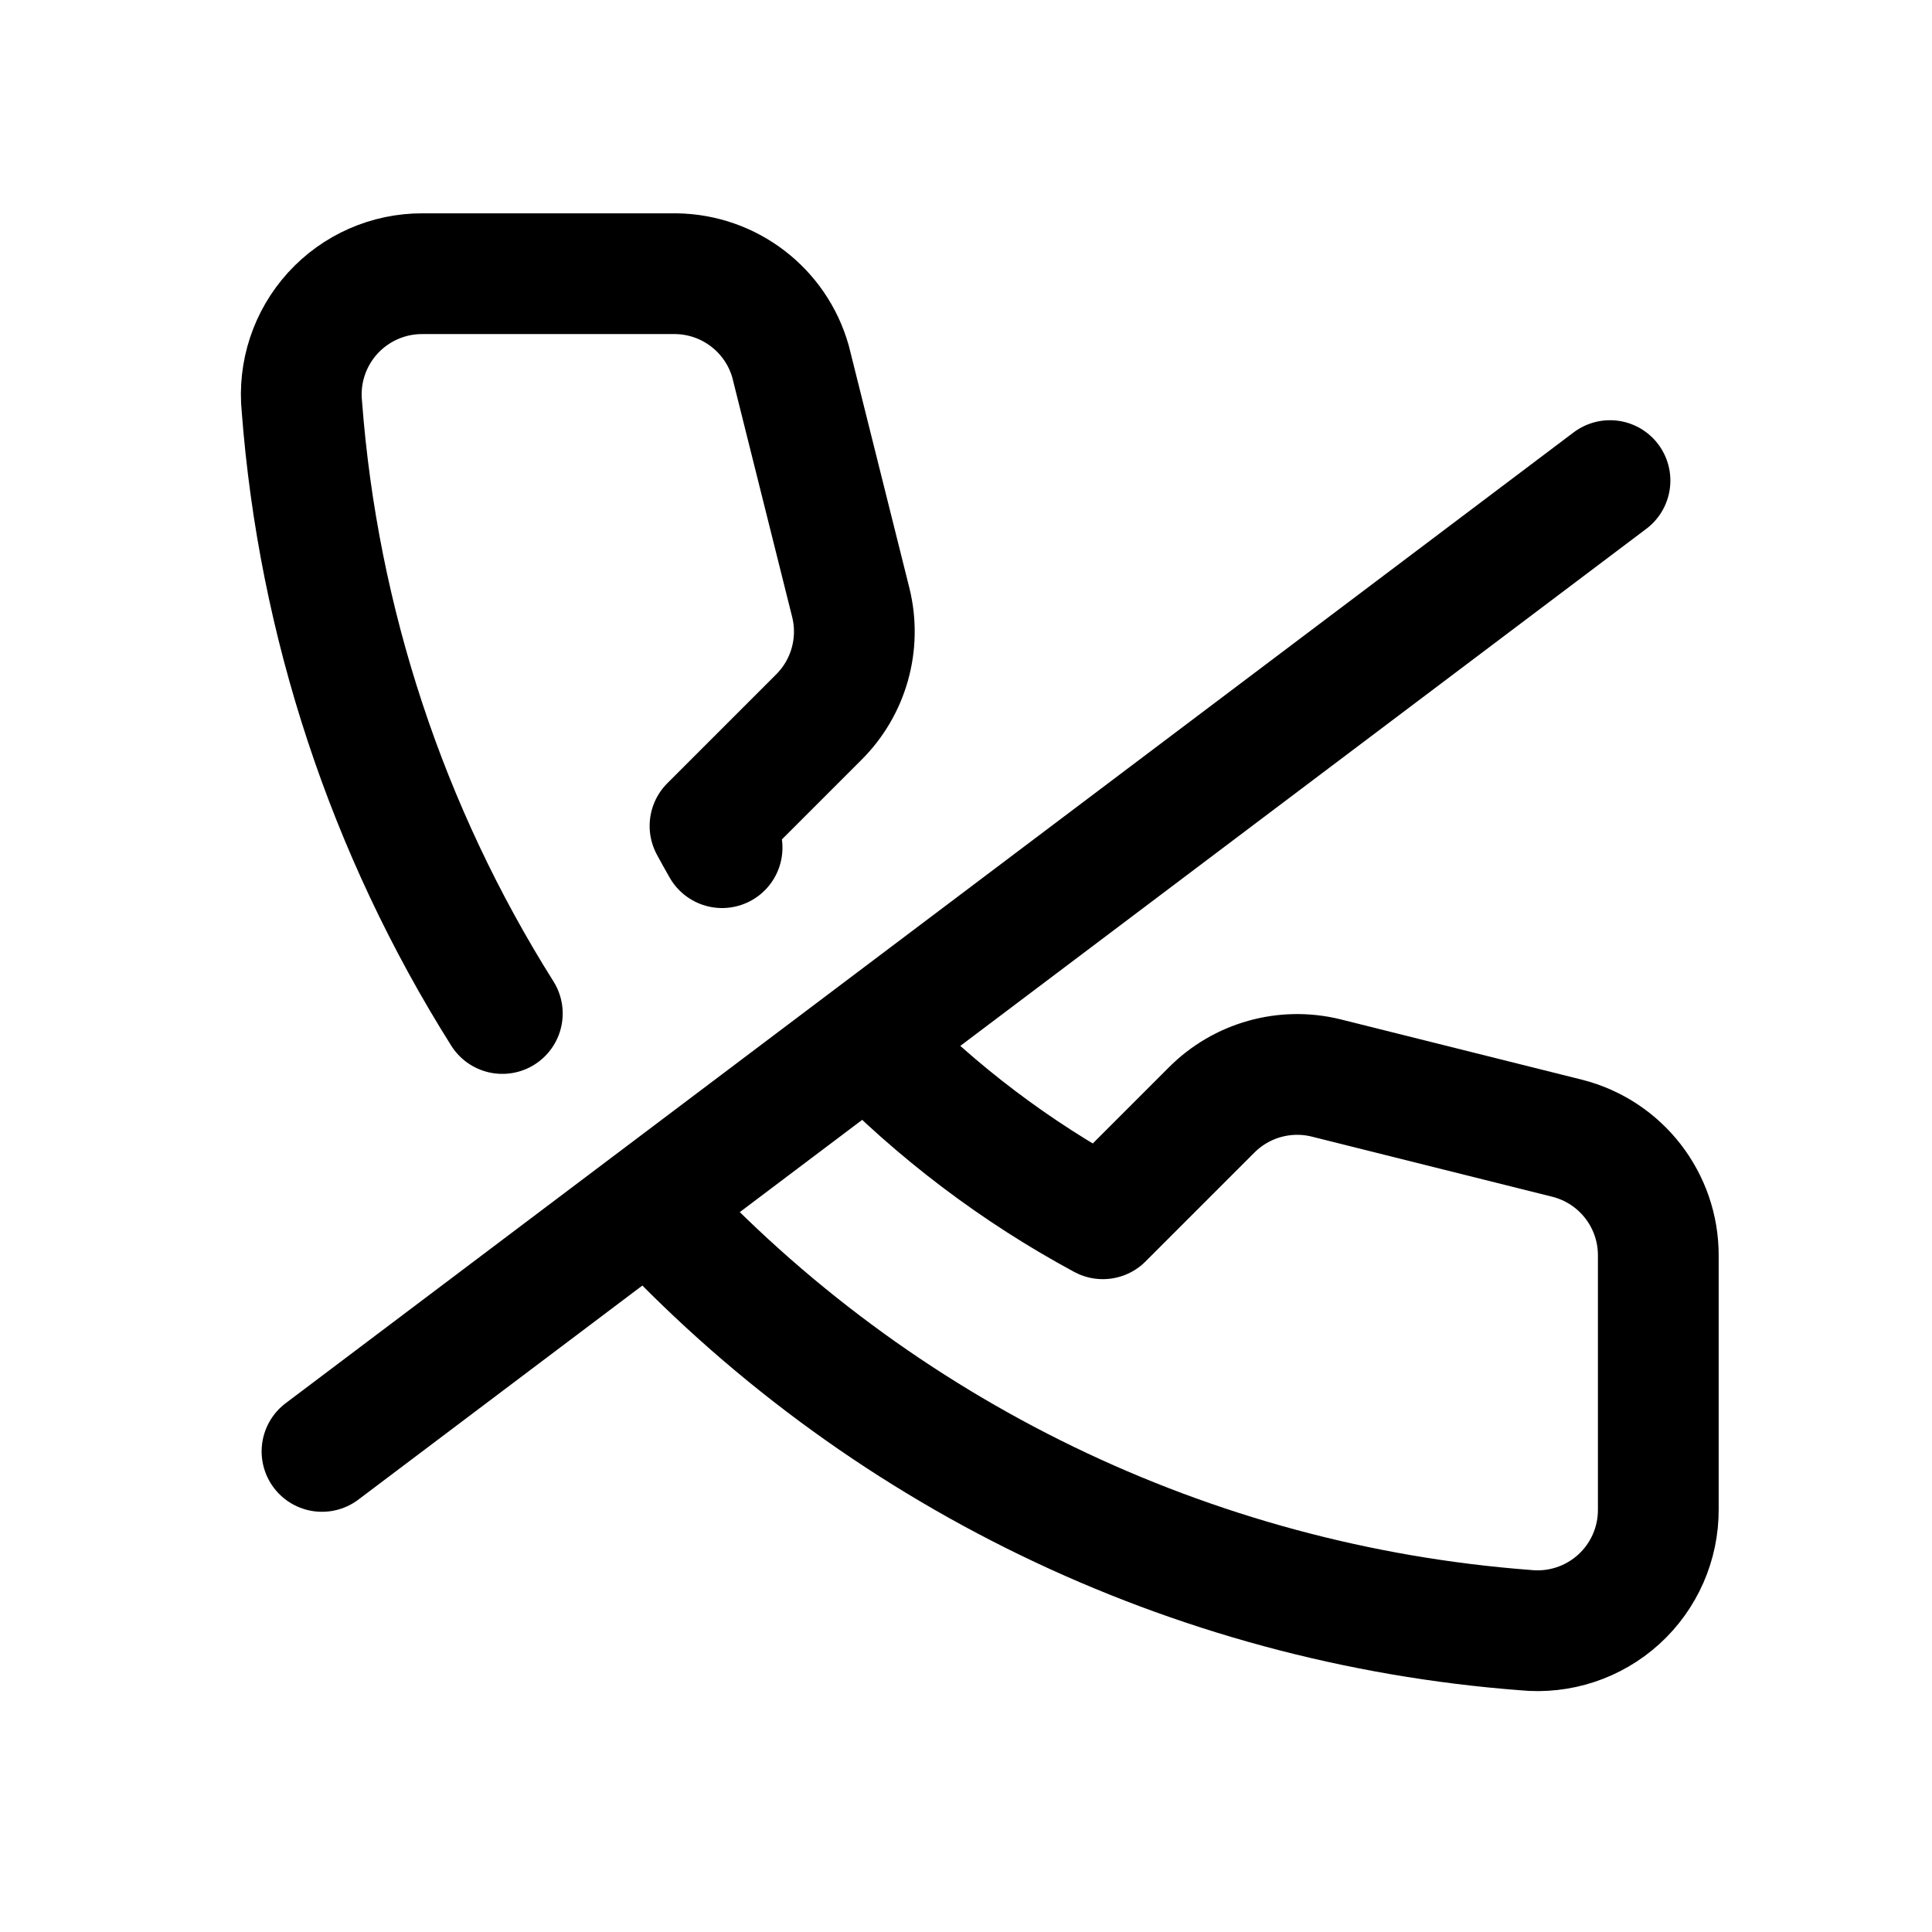
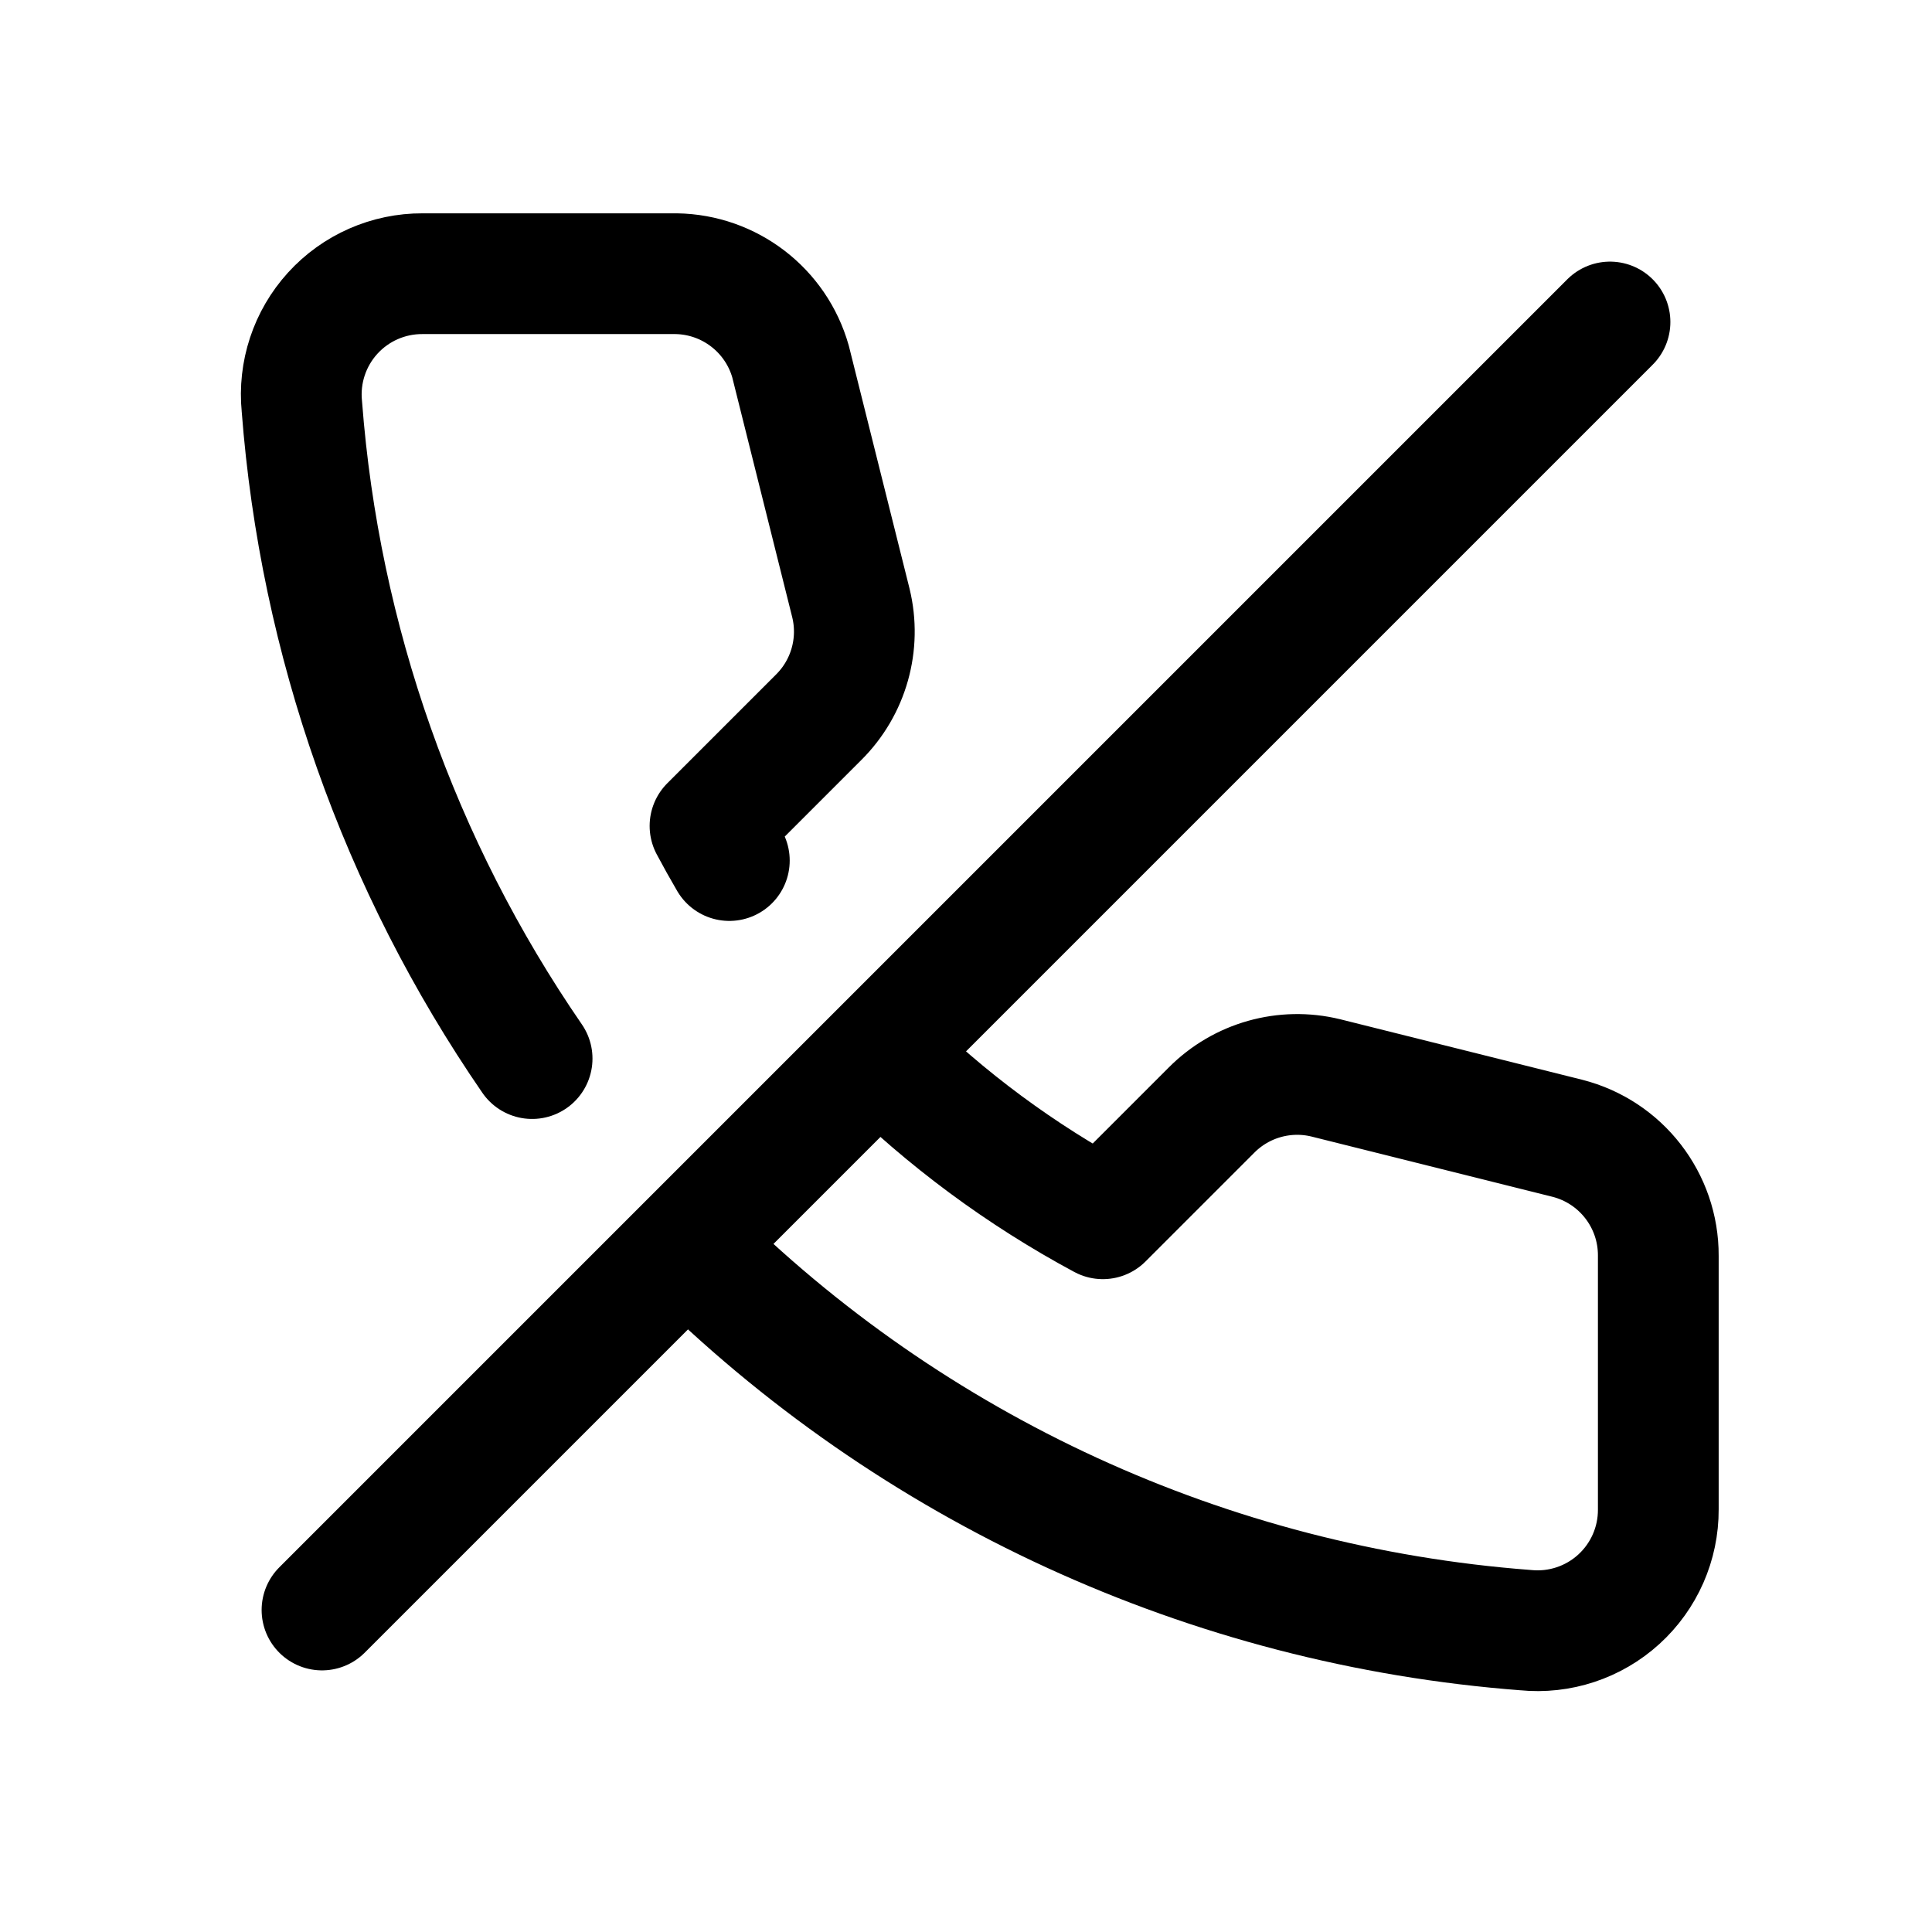
<svg xmlns="http://www.w3.org/2000/svg" viewBox="0 0 24 24" fill="none" stroke="currentColor" stroke-width="1.5" stroke-linecap="round" stroke-linejoin="round">
-   <path d="M8.97 10.53A12 12 0 0 1 8.82 10.26L10.17 8.91A1.5 1.5 0 0 0 10.57 7.49L9.82 4.49A1.5 1.5 0 0 0 8.4 3.4L5.25 3.4A1.5 1.5 0 0 0 3.75 5.05A16.5 16.5 0 0 0 6.24 12.59" />
-   <path d="M8.07 14.98A16.5 16.5 0 0 0 18.95 20.25A1.5 1.5 0 0 0 20.6 18.75L20.6 15.6A1.5 1.5 0 0 0 19.47 14.14L16.47 13.39A1.5 1.5 0 0 0 15.05 13.79L13.7 15.14A12 12 0 0 1 10.78 12.93" />
-   <path d="M20 5.97L4 18.03" />
+   <path d="M9.06 10.69A12 12 0 0 1 8.82 10.26L10.17 8.91A1.5 1.5 0 0 0 10.57 7.49L9.82 4.49A1.5 1.5 0 0 0 8.4 3.4L5.25 3.4A1.5 1.5 0 0 0 3.75 5.05A16.5 16.5 0 0 0 6.61 13.15" />
+   <path d="M8.54 15.47A16.5 16.5 0 0 0 18.95 20.25A1.5 1.5 0 0 0 20.6 18.75L20.6 15.6A1.5 1.5 0 0 0 19.47 14.14L16.47 13.39A1.5 1.5 0 0 0 15.05 13.79L13.7 15.14A12 12 0 0 1 10.93 13.09" />
+   <path d="M20 4L4 20" />
</svg>
